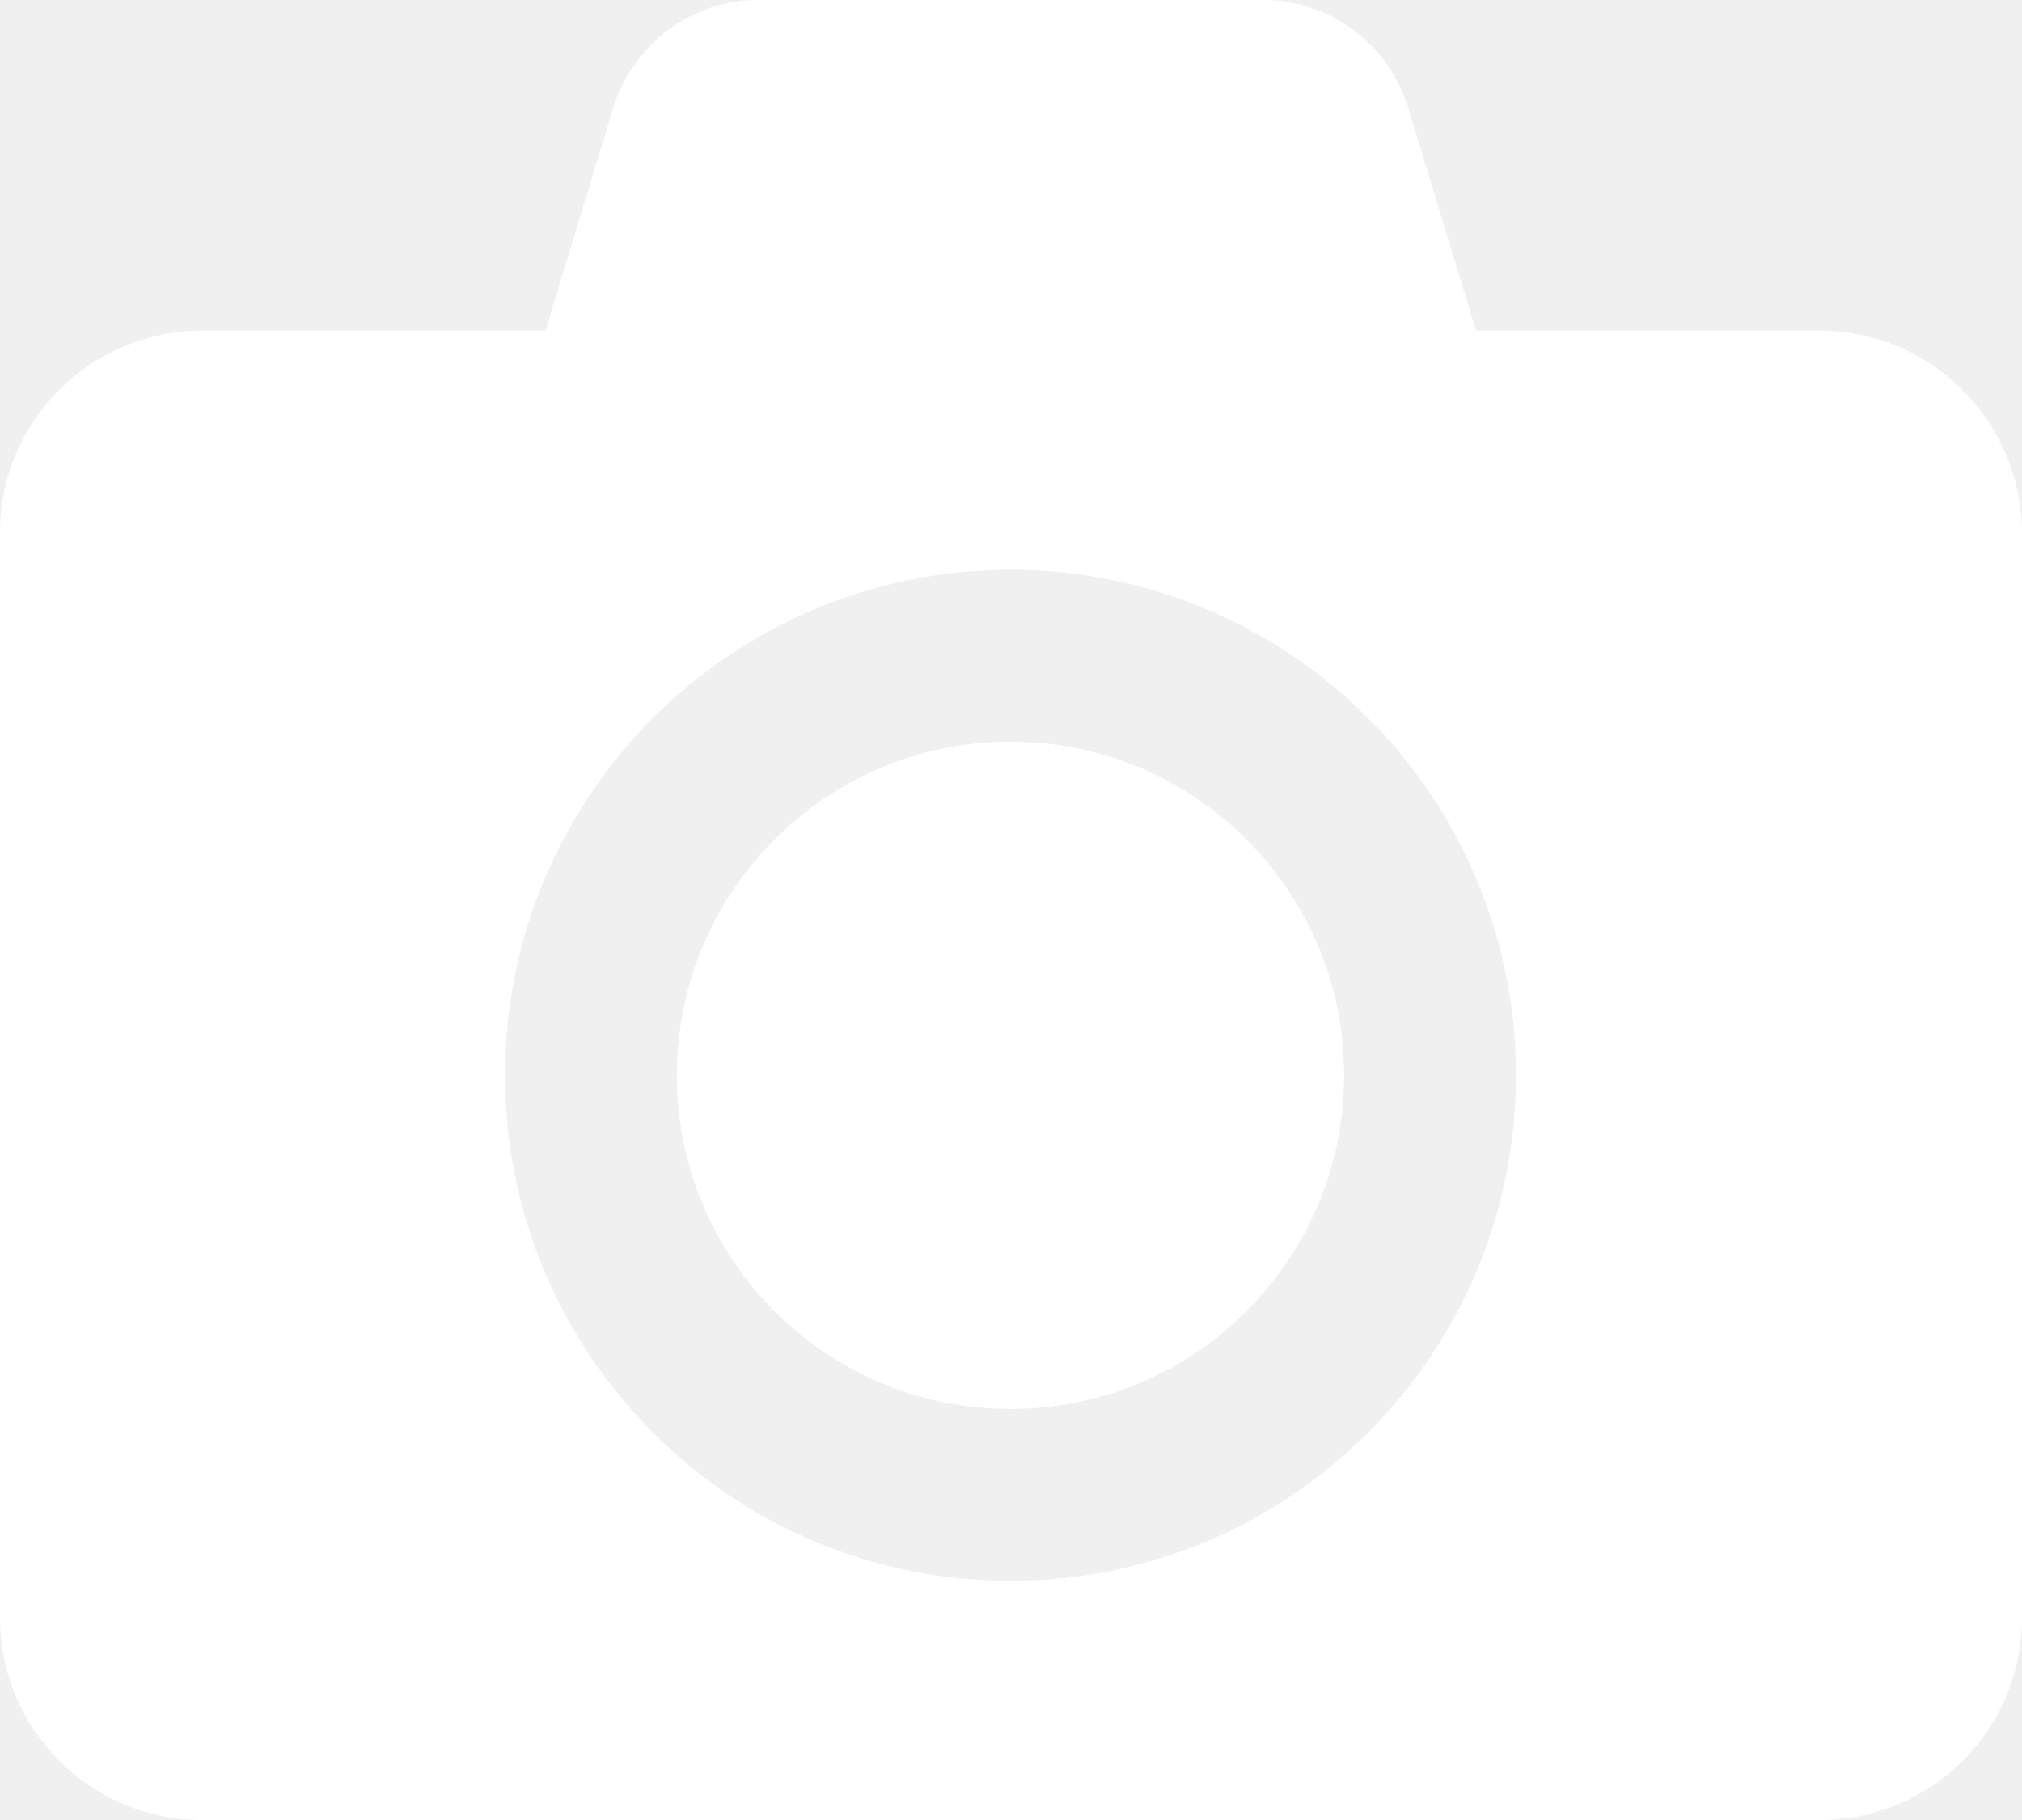
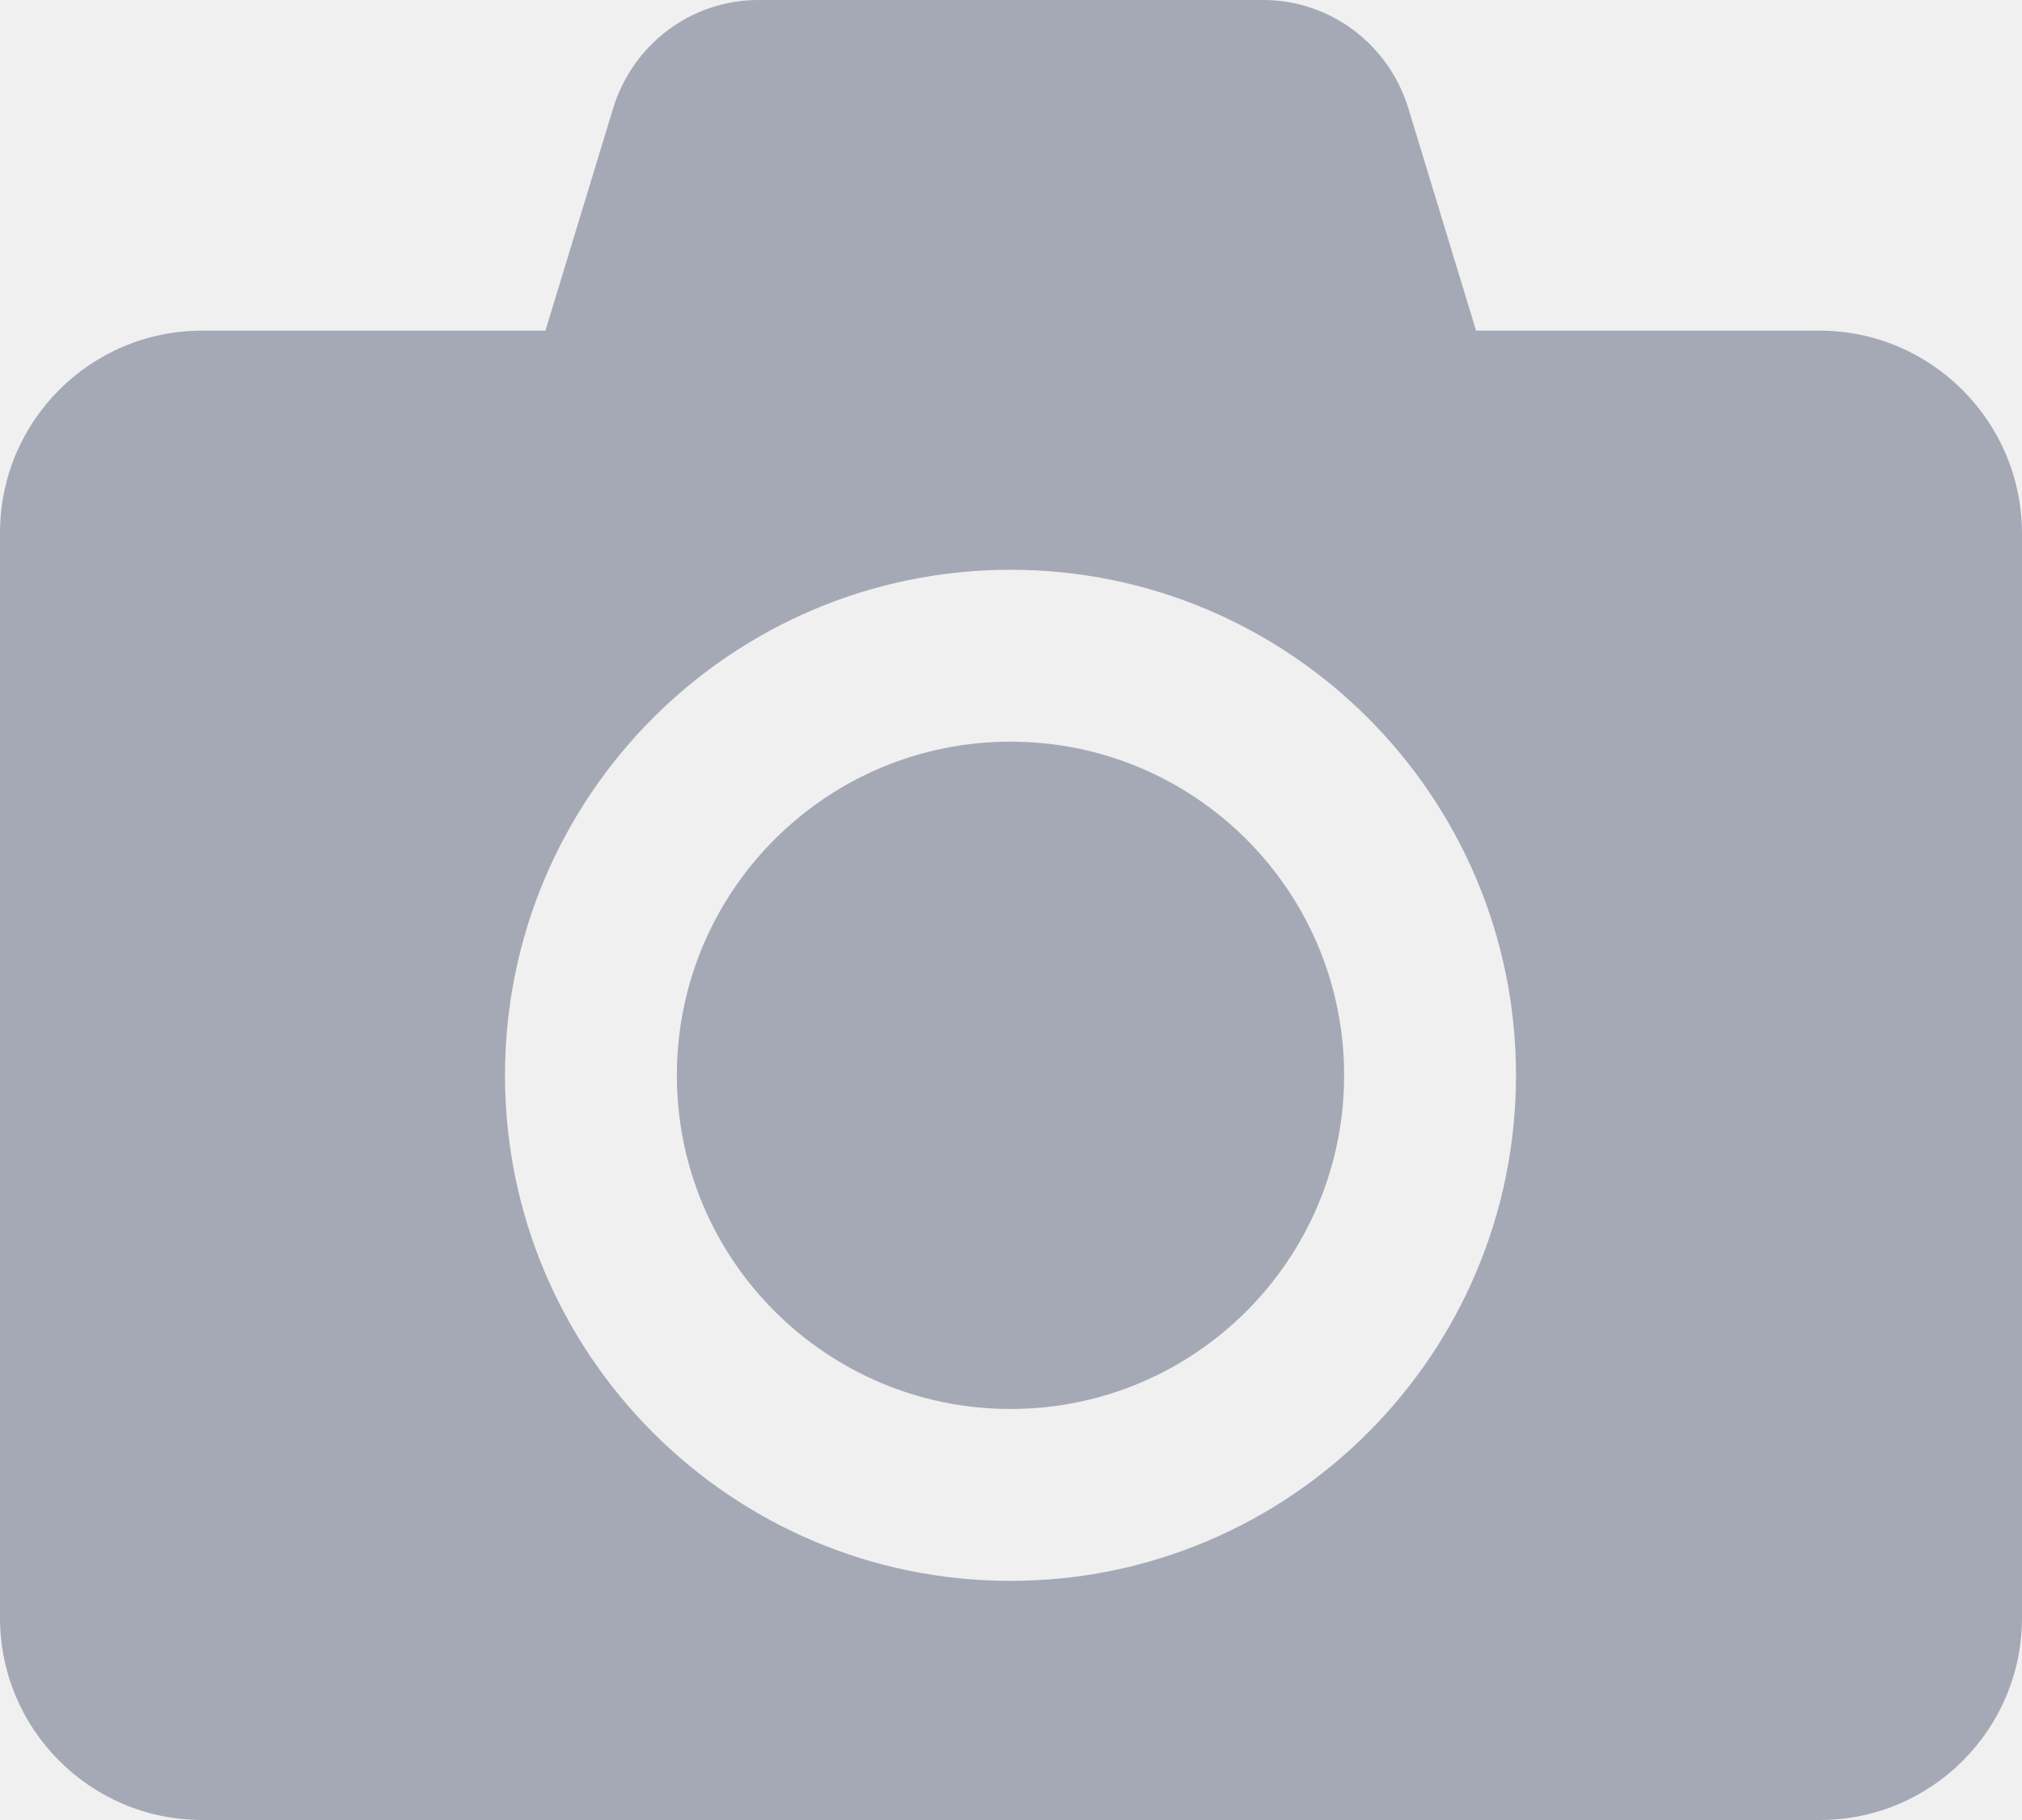
- <svg xmlns="http://www.w3.org/2000/svg" width="40" height="36" viewBox="0 0 40 36" fill="none">
-   <path d="M35.99 6.54H29.2L27.86 2.14C27.47 0.87 26.31 0 24.99 0H15C13.68 0 12.52 0.87 12.13 2.14L10.79 6.54H4C1.79 6.54 0 8.33 0 10.54V32C0 34.21 1.79 36 4 36H36C38.21 36 40 34.21 40 32V10.54C39.99 8.33 38.2 6.54 35.99 6.54ZM19.99 31.27C14.47 31.27 9.99 26.79 9.99 21.27C9.99 15.75 14.47 11.27 19.99 11.27C25.51 11.27 29.99 15.75 29.99 21.27C29.99 26.79 25.51 31.27 19.99 31.27Z" fill="white" />
-   <path d="M19.99 27.87C23.635 27.87 26.59 24.915 26.59 21.27C26.59 17.625 23.635 14.67 19.99 14.67C16.345 14.67 13.39 17.625 13.39 21.27C13.39 24.915 16.345 27.87 19.99 27.87Z" fill="white" />
+ <svg xmlns="http://www.w3.org/2000/svg" width="20" height="18" viewBox="0 0 20 18" fill="none">
+   <path d="M17.995 3.27H14.6L13.93 1.07C13.735 0.435 13.155 0 12.495 0H7.5C6.84 0 6.26 0.435 6.065 1.07L5.395 3.27H2C0.895 3.27 0 4.165 0 5.27V16C0 17.105 0.895 18 2 18H18C19.105 18 20 17.105 20 16V5.27C19.995 4.165 19.1 3.27 17.995 3.27ZM9.995 15.635C7.235 15.635 4.995 13.395 4.995 10.635C4.995 7.875 7.235 5.635 9.995 5.635C12.755 5.635 14.995 7.875 14.995 10.635C14.995 13.395 12.755 15.635 9.995 15.635Z" fill="#A5A9B6" />
+   <path d="M9.995 13.935C11.818 13.935 13.295 12.457 13.295 10.635C13.295 8.812 11.818 7.335 9.995 7.335C8.173 7.335 6.695 8.812 6.695 10.635C6.695 12.457 8.173 13.935 9.995 13.935Z" fill="#A5A9B6" />
</svg>
